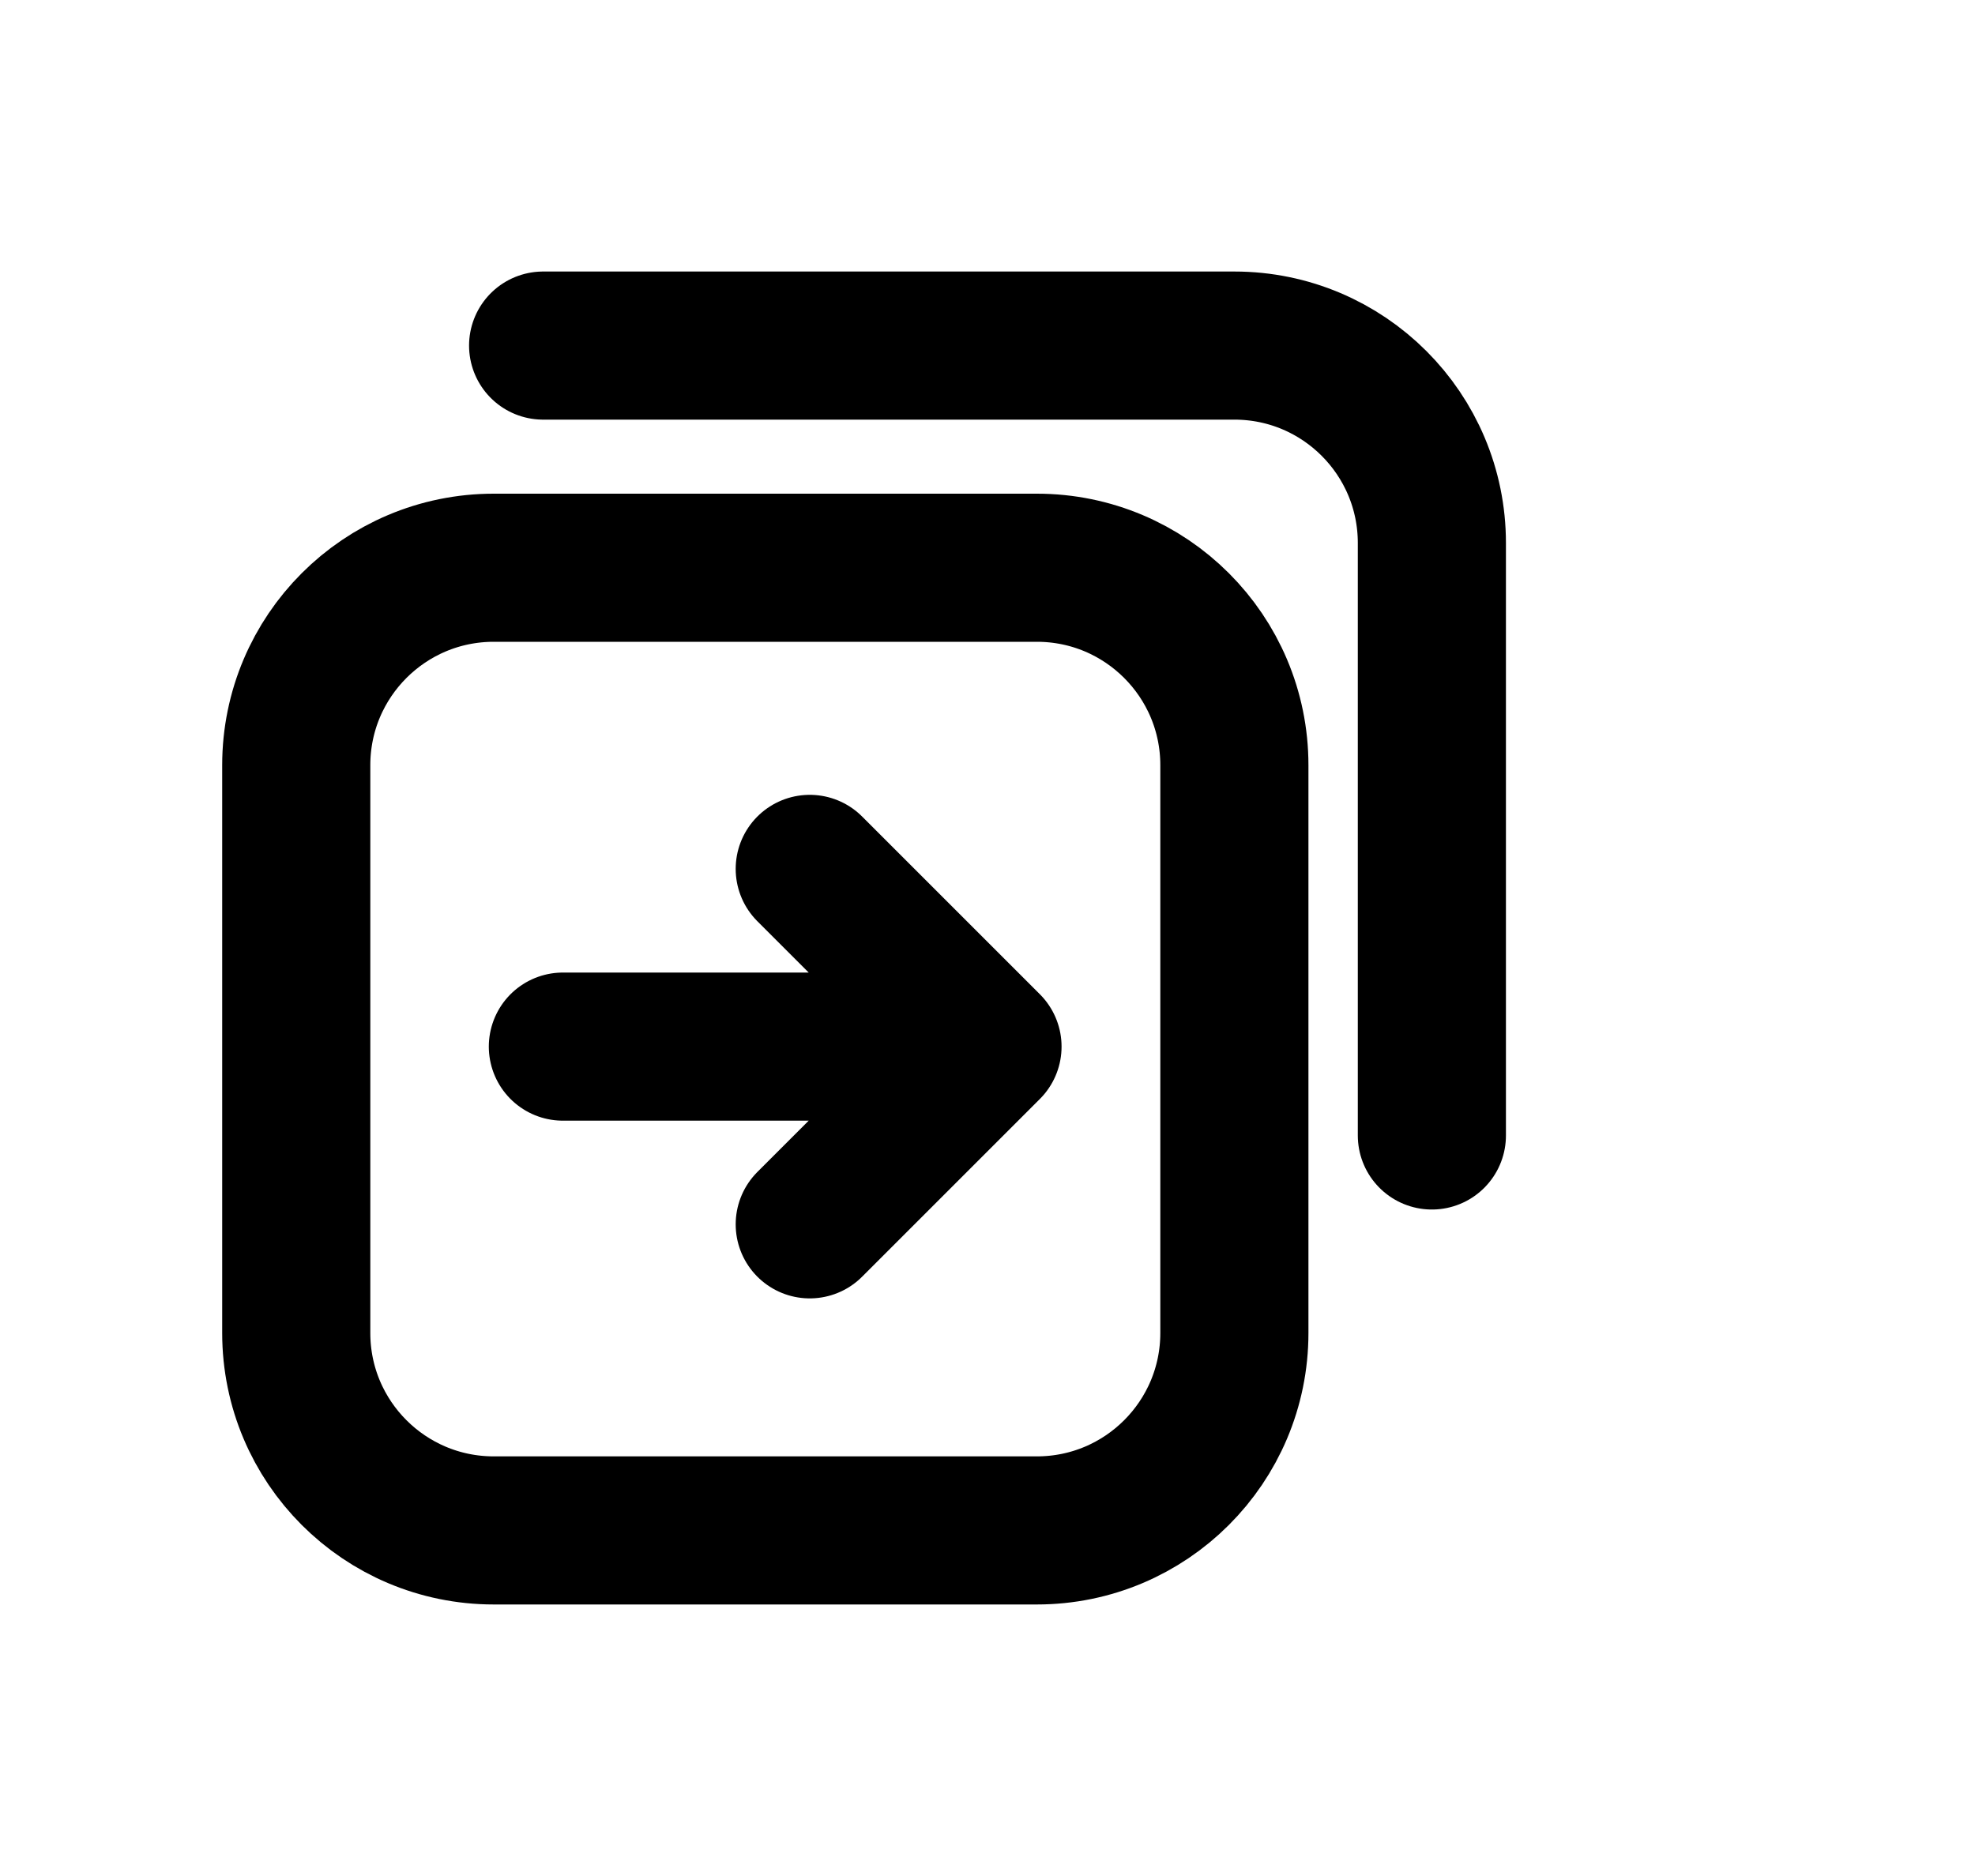
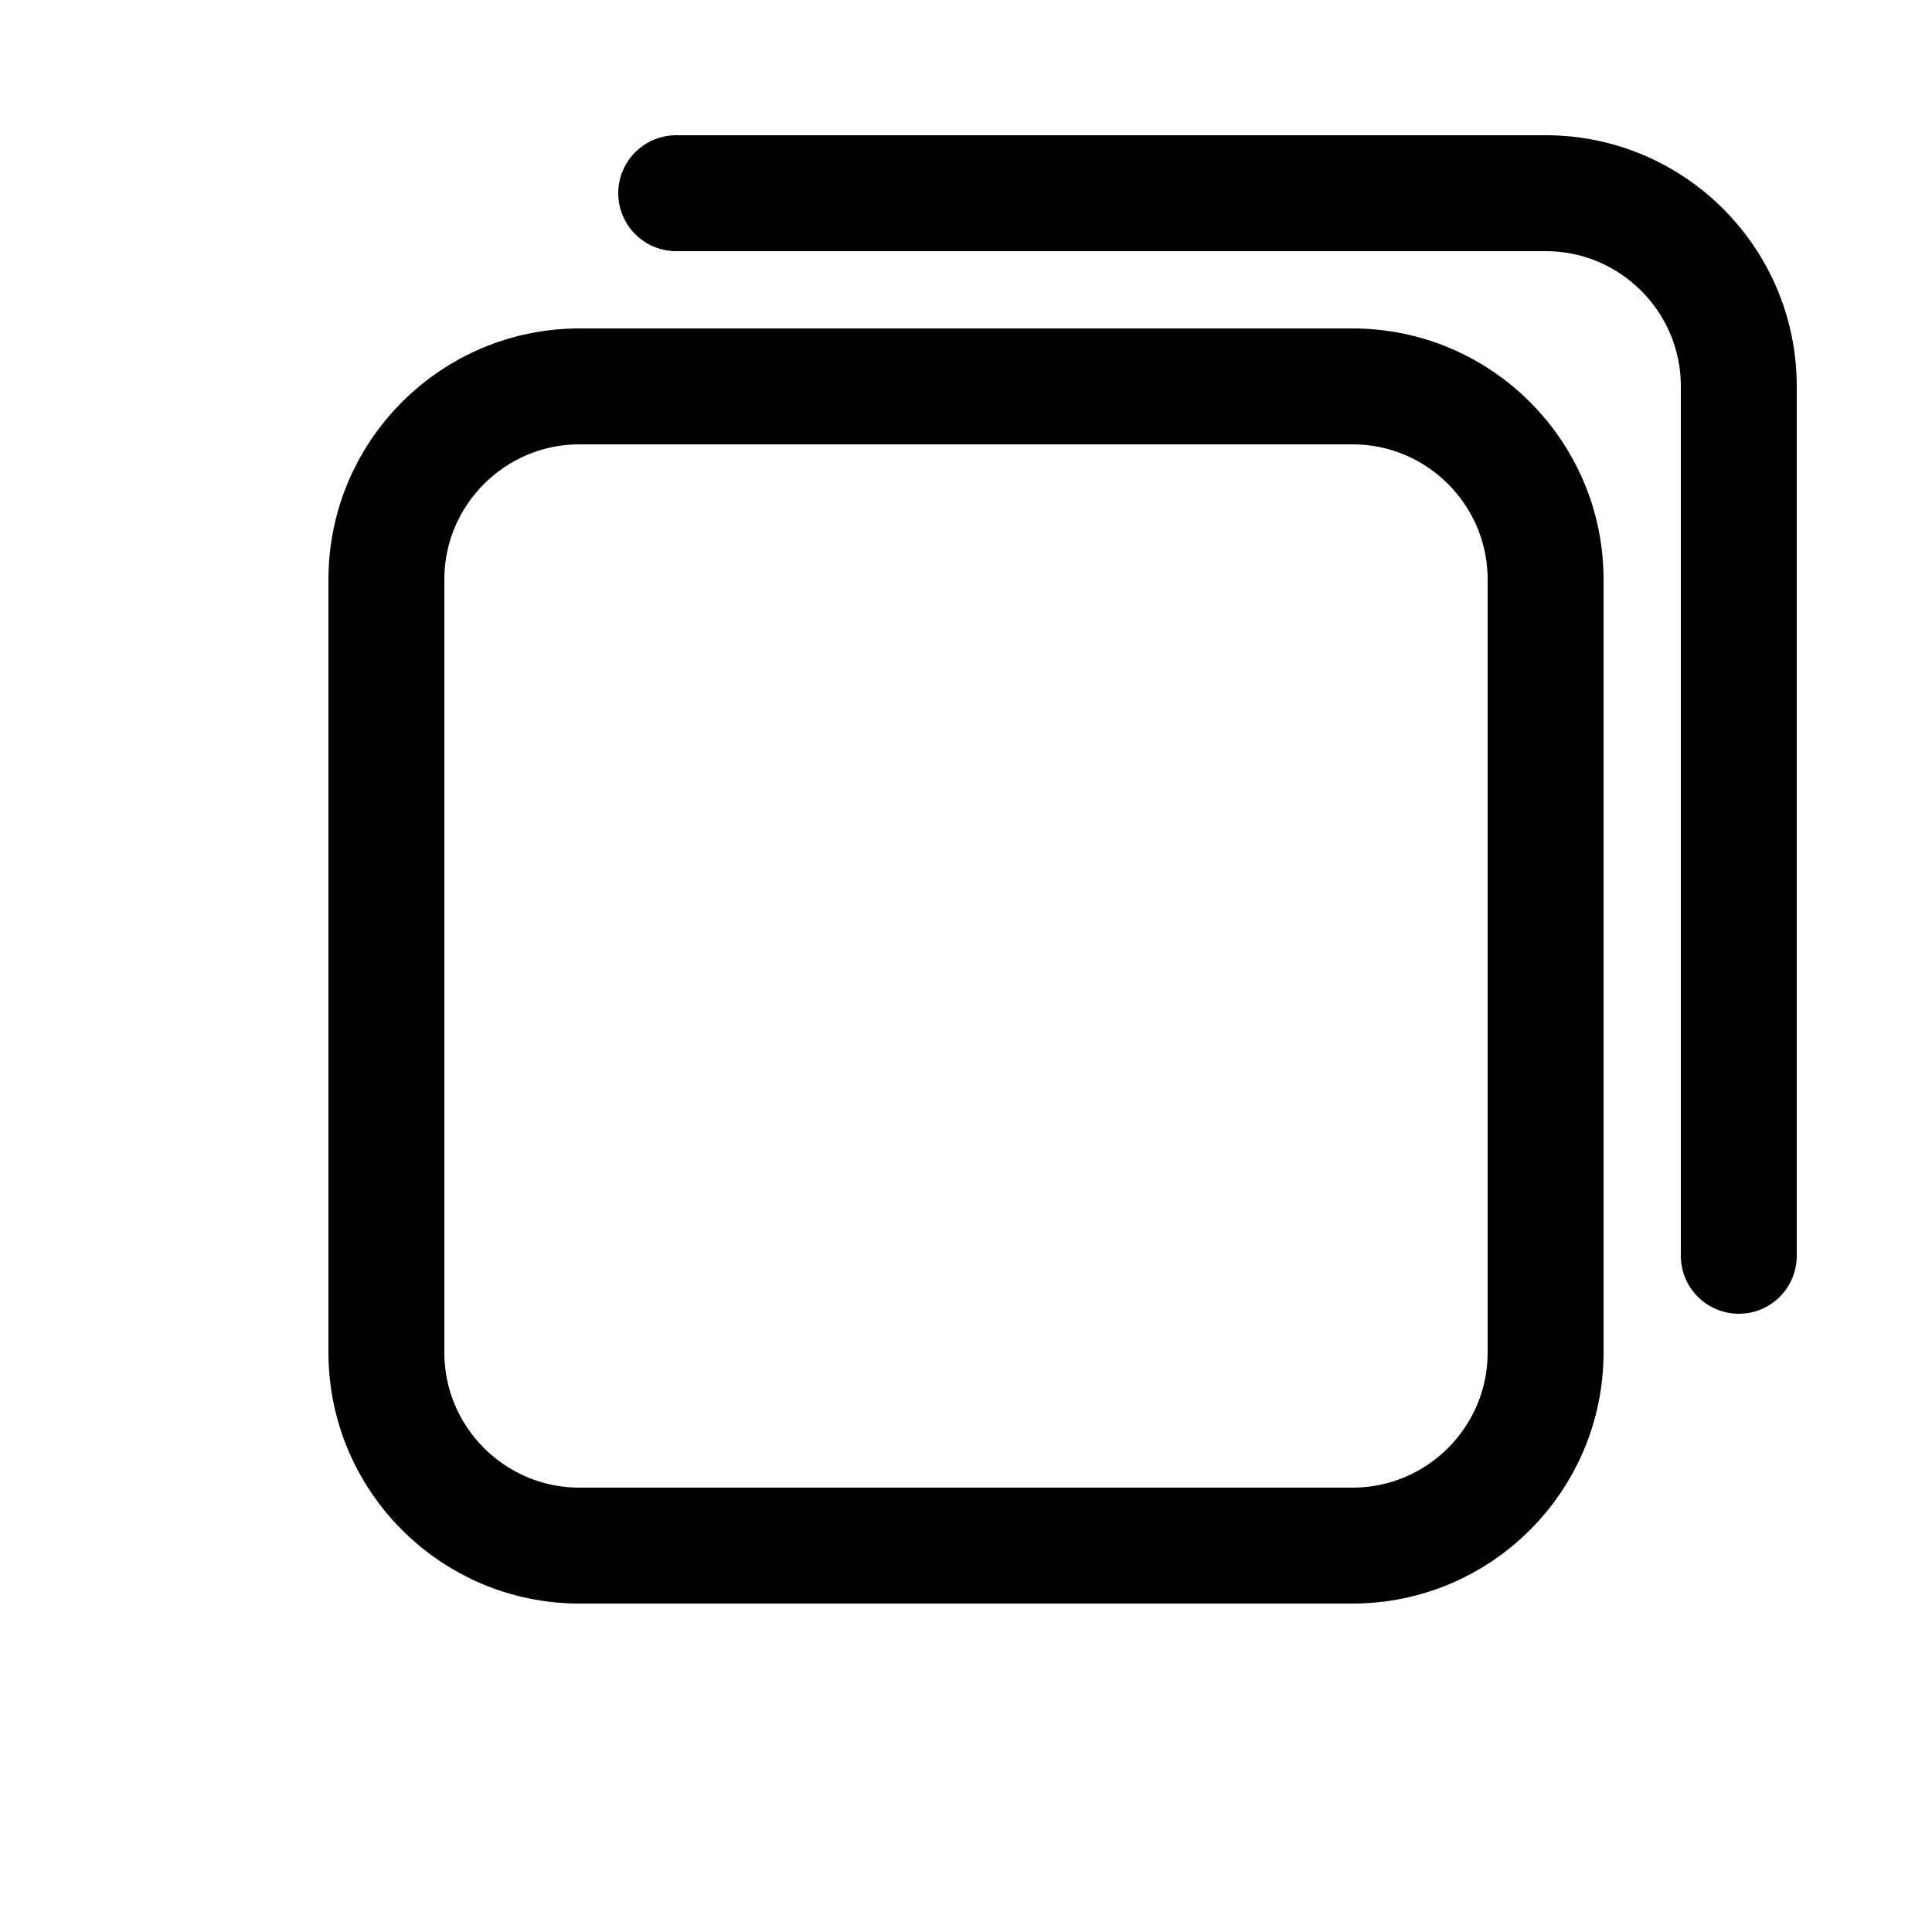
- <svg xmlns="http://www.w3.org/2000/svg" width="20" height="19" viewBox="0 0 20 19" fill="none">
-   <path d="M5.5 3.5H12.5A2 2 0 0 1 14.5 5.5V11.5 M5 5.75H10.5A2 2 0 0 1 12.5 7.75V13.5A2 2 0 0 1 10.5 15.5H5A2 2 0 0 1 3 13.5V7.75A2 2 0 0 1 5 5.75Z M5.7 10.6H10 M8.2 8.8L10 10.6L8.2 12.4" stroke="currentColor" stroke-width="1.5" stroke-linecap="round" stroke-linejoin="round" />
+ <svg xmlns="http://www.w3.org/2000/svg" width="20" height="20" viewBox="0 0 20 20" fill="none">
+   <path d="M7 2H16A2 2 0 0 1 18 4V13 M6 4H14A2 2 0 0 1 16 6V14A2 2 0 0 1 14 16H6A2 2 0 0 1 4 14V6A2 2 0 0 1 6 4Z" stroke="currentColor" stroke-width="1.2" stroke-linecap="round" stroke-linejoin="round" />
</svg>
